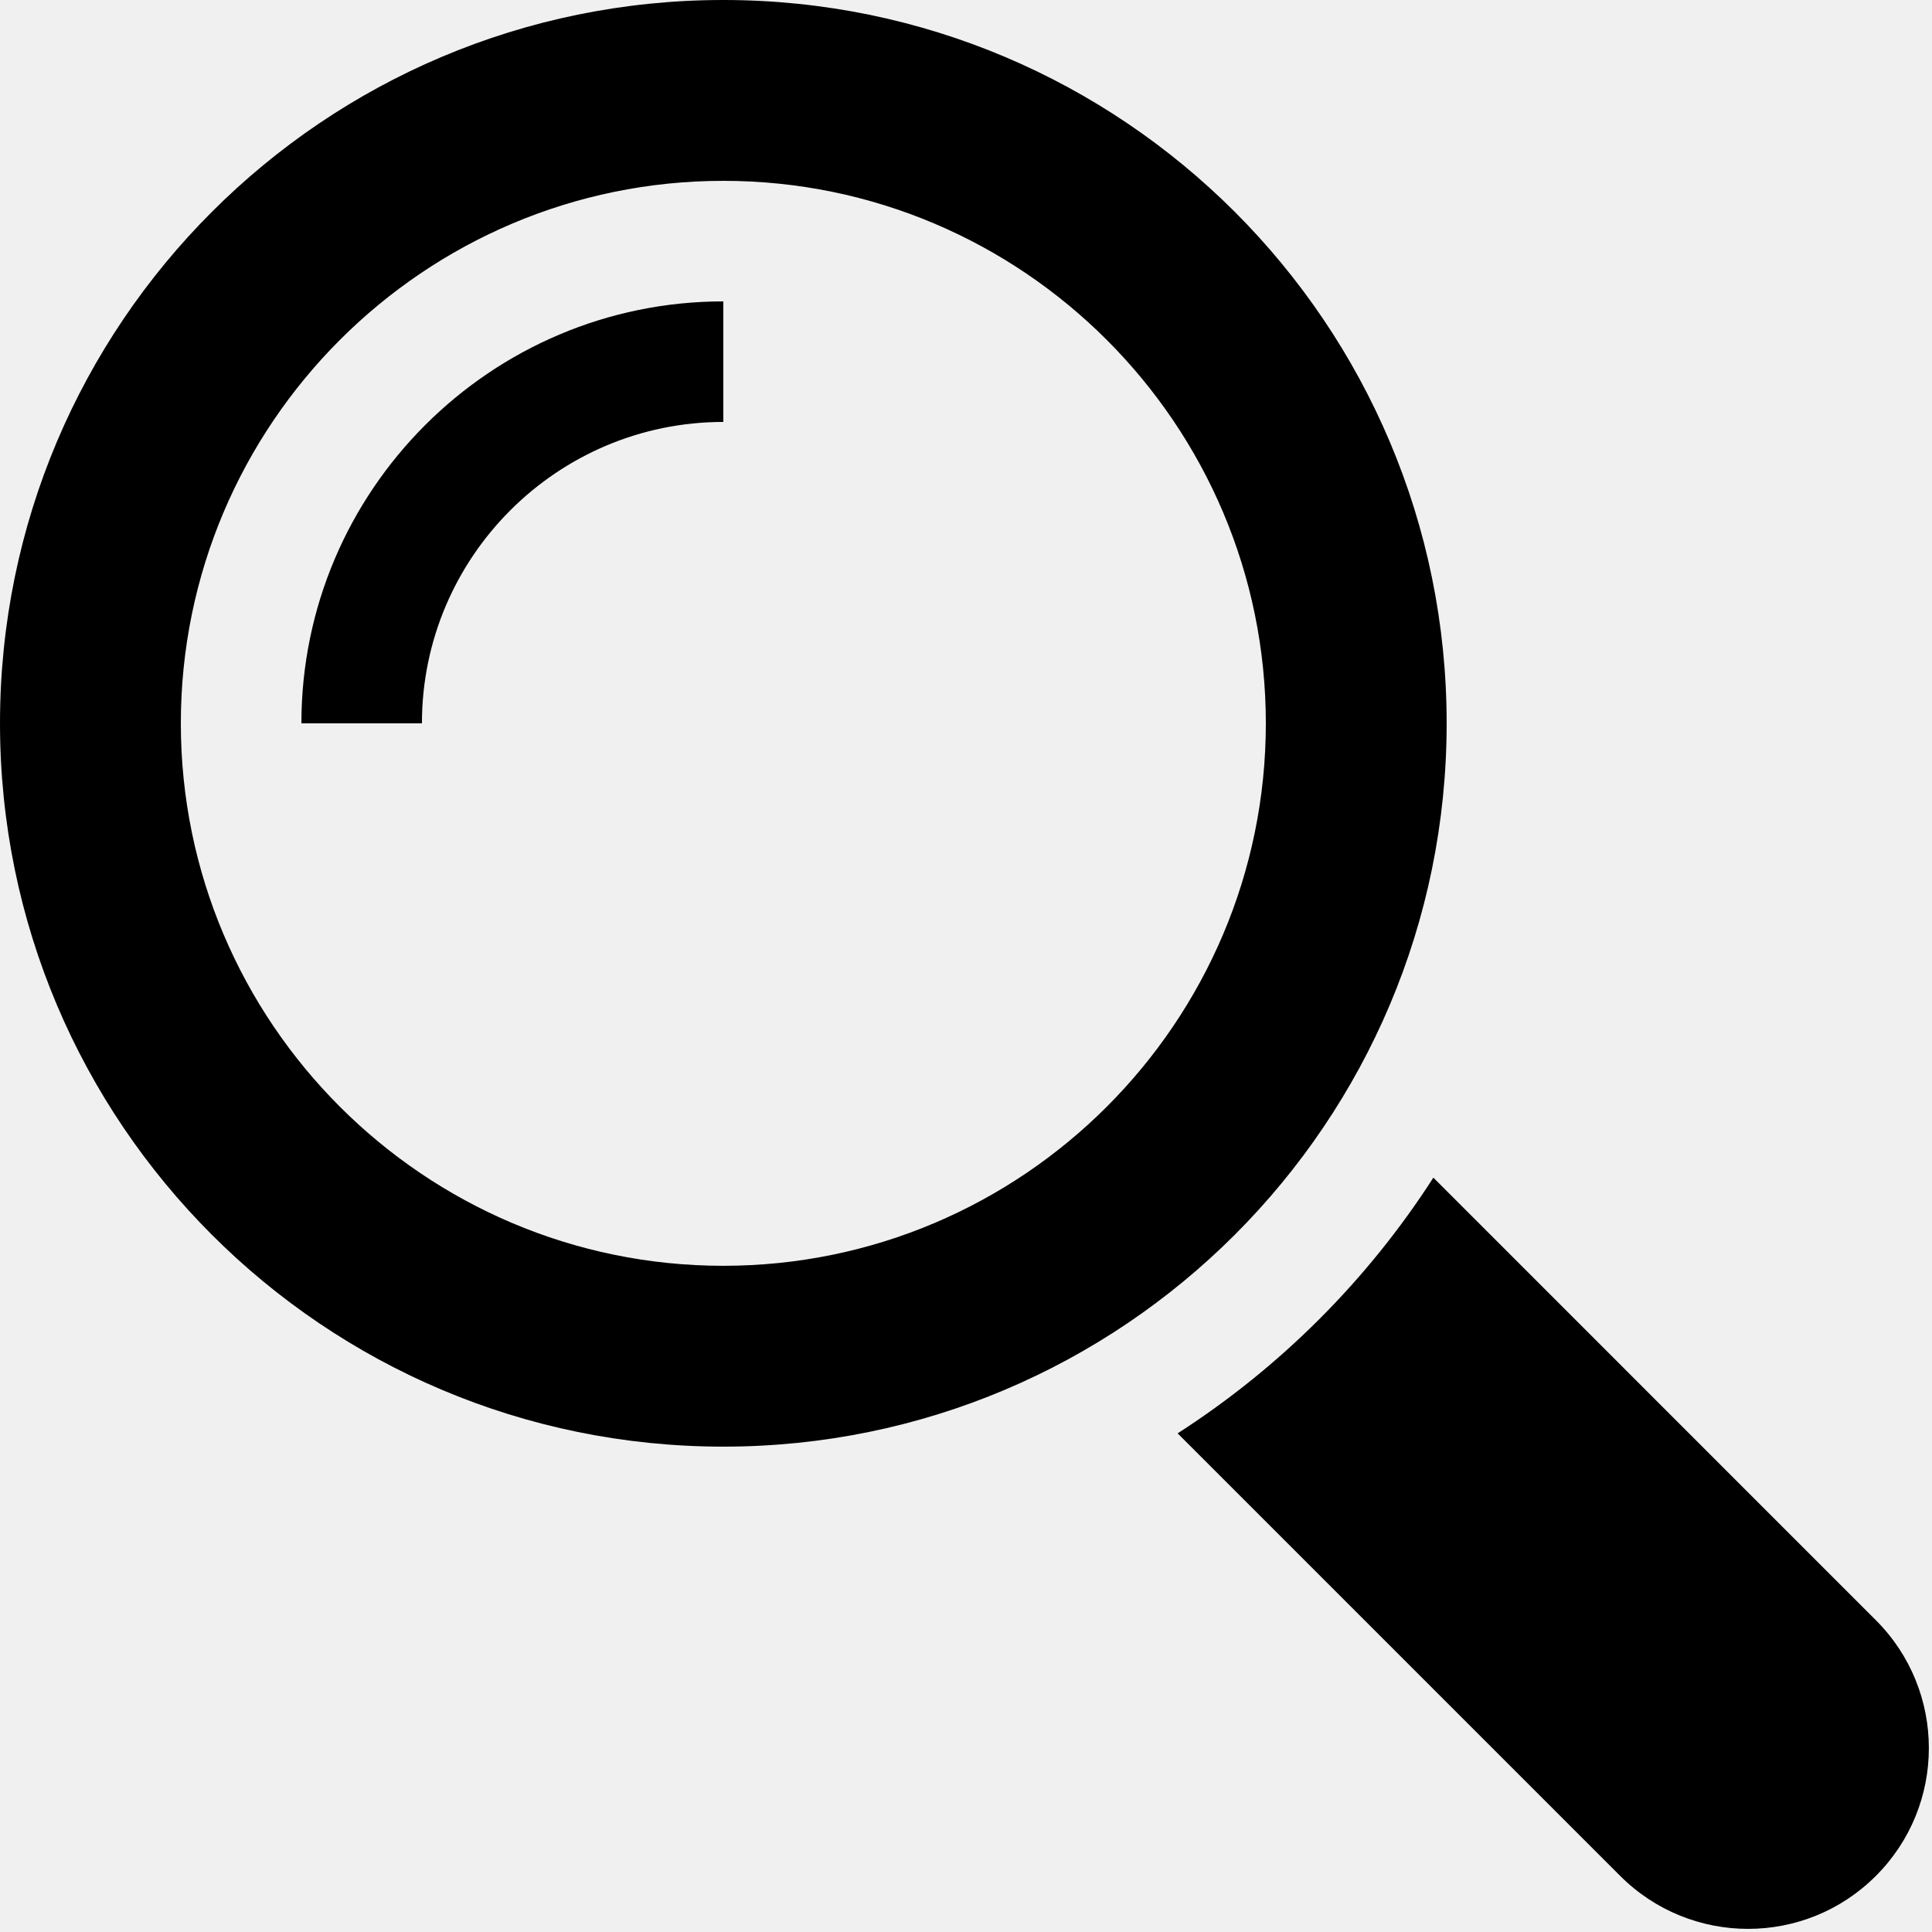
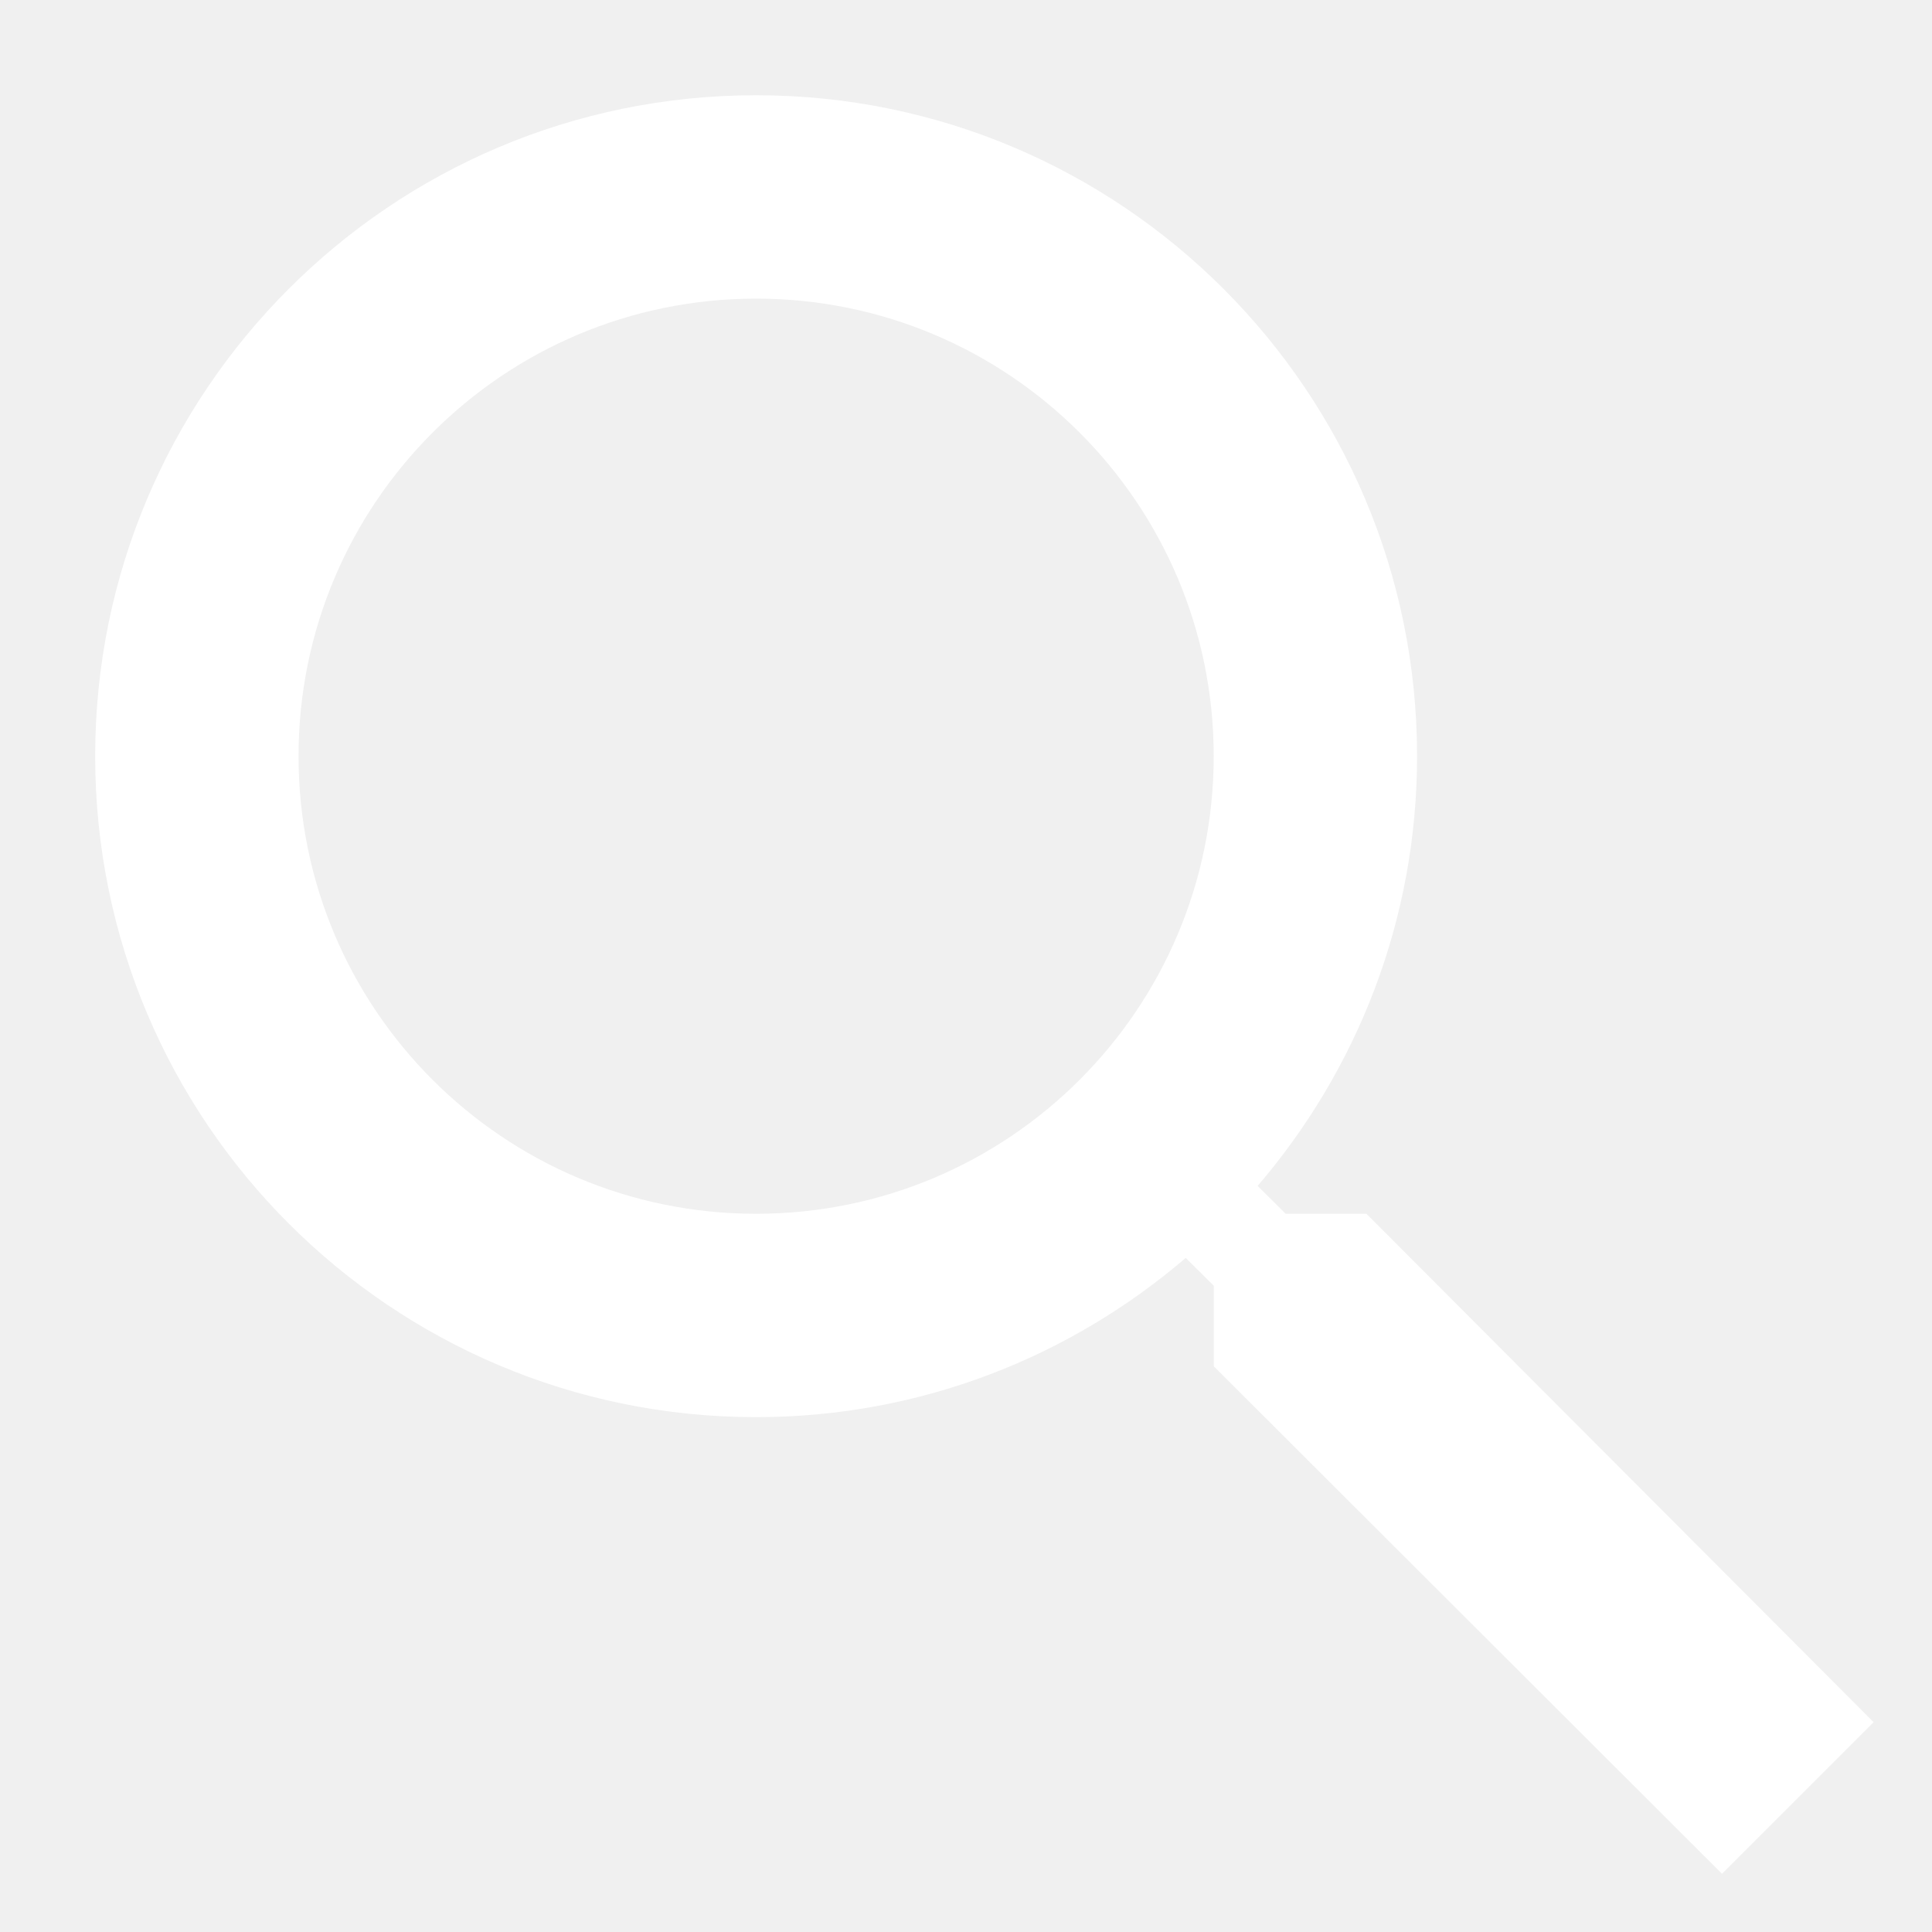
- <svg xmlns="http://www.w3.org/2000/svg" width="100%" height="100%" viewBox="0 0 486 486" version="1.1" xml:space="preserve" style="fill-rule:evenodd;clip-rule:evenodd;stroke-linejoin:round;stroke-miterlimit:2;">
-   <g>
-     <path d="M471.882,407.567L360.567,296.243C343.981,322.038 322.031,343.977 296.236,360.564L407.56,471.888C425.332,489.656 454.147,489.656 471.881,471.888C489.654,454.149 489.654,425.334 471.882,407.567Z" style="fill-rule:nonzero;" />
-     <path d="M363.909,181.955C363.909,81.473 282.44,0 181.956,0C81.474,0 0.001,81.473 0.001,181.955C0.001,282.437 81.474,363.906 181.956,363.906C282.44,363.906 363.909,282.437 363.909,181.955ZM181.956,318.416C106.704,318.416 45.491,257.208 45.491,181.956C45.491,106.704 106.704,45.491 181.956,45.491C257.206,45.491 318.424,106.704 318.424,181.956C318.424,257.208 257.206,318.416 181.956,318.416Z" style="fill-rule:nonzero;" />
-     <path d="M75.817,181.955L106.139,181.955C106.139,140.152 140.153,106.141 181.955,106.141L181.955,75.816C123.438,75.816 75.817,123.437 75.817,181.955Z" style="fill-rule:nonzero;" />
+ <svg xmlns="http://www.w3.org/2000/svg" width="19px" height="19px" viewBox="0 0 19 19" version="1.1">
+   <g id="Symbols" stroke="none" stroke-width="1" fill="none" fill-rule="evenodd">
+     <g id="Mobile-/-Search-button" transform="translate(-15, -15)" fill="#FFFFFF" fill-rule="nonzero">
+       <g id="Search-button">
+         <g id="search-icon" transform="translate(15, 15)">
+           <path d="M13.438,7.427 L12.644,7.427 L12.368,7.701 C13.343,8.838 13.936,10.312 13.936,11.927 C13.936,15.517 11.026,18.427 7.436,18.427 C3.846,18.427 0.936,15.517 0.936,11.927 C0.936,8.337 3.846,5.427 7.436,5.427 C9.051,5.427 10.524,6.019 11.661,6.993 L11.937,6.719 L11.937,5.927 L16.935,0.936 L18.426,2.427 L13.438,7.427 L13.438,7.427 Z M7.436,7.427 C4.95,7.427 2.936,9.441 2.936,11.927 C2.936,14.412 4.95,16.427 7.436,16.427 C9.921,16.427 11.936,14.412 11.936,11.927 C11.936,9.441 9.921,7.427 7.436,7.427 L7.436,7.427 Z" id="Shape" transform="translate(9.68125, 9.681875) scale(1, -1) translate(-9.68125, -9.681875) " />
+         </g>
+       </g>
+     </g>
  </g>
</svg>
